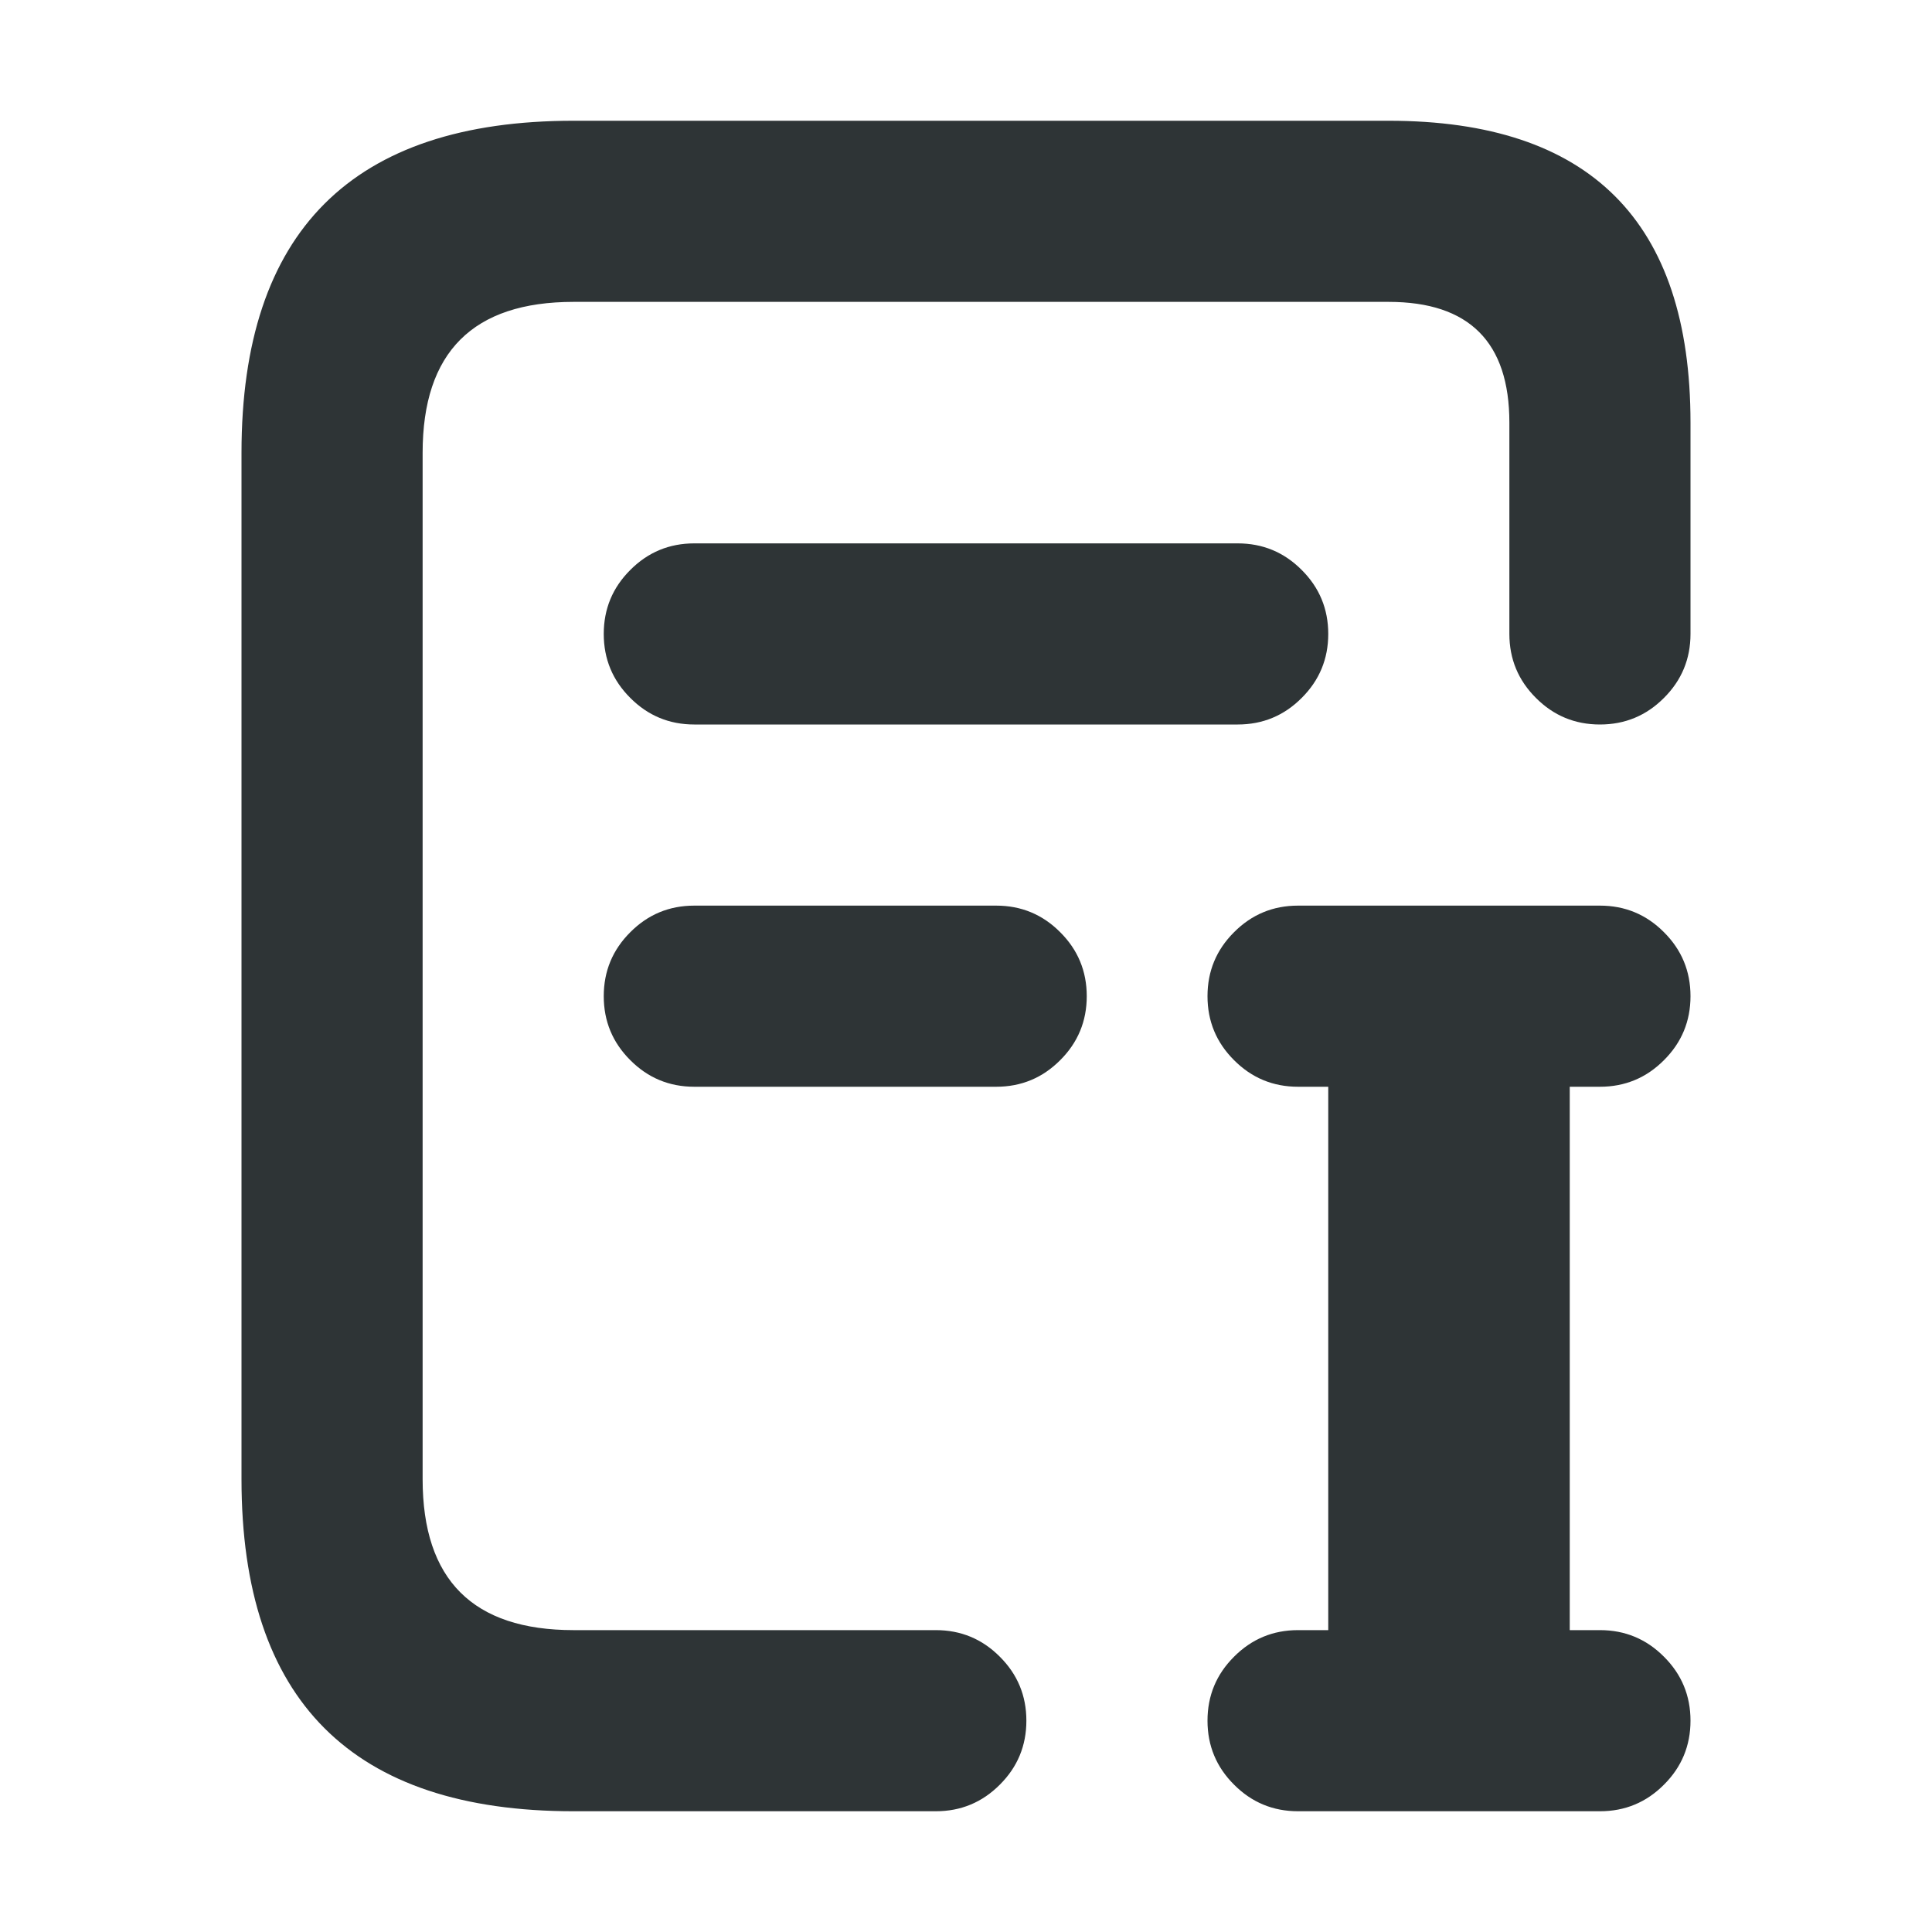
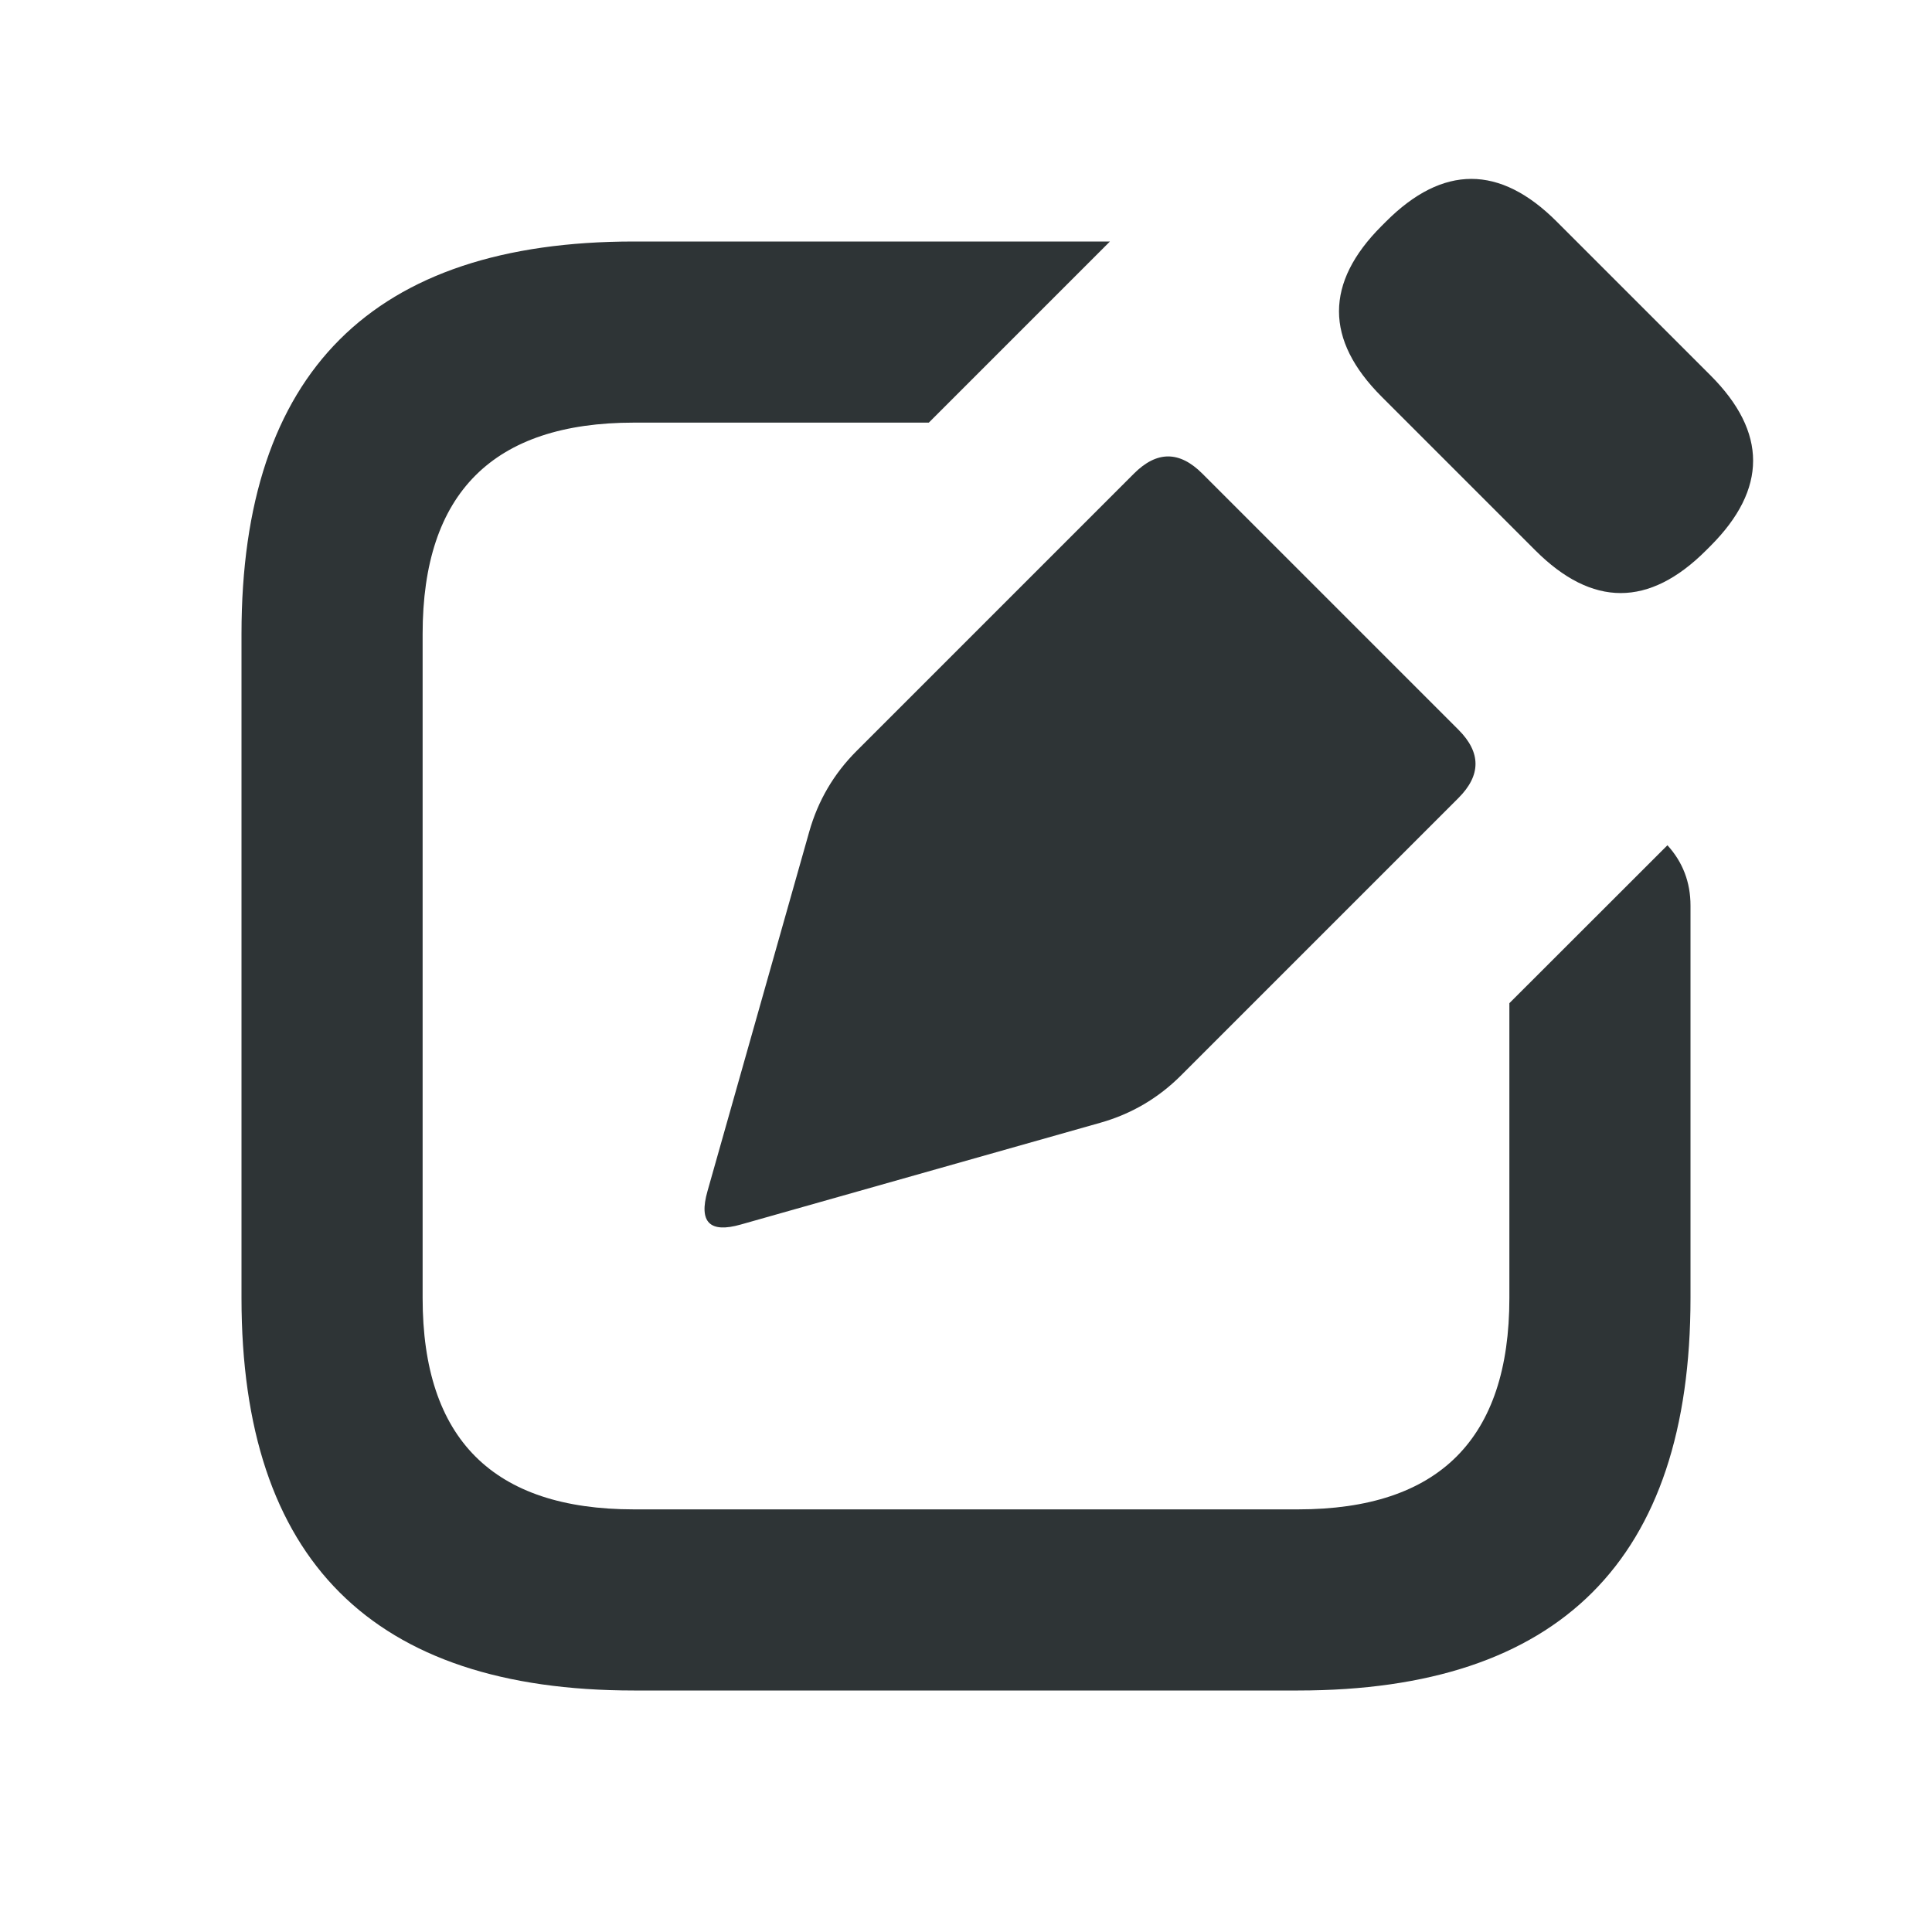
<svg xmlns="http://www.w3.org/2000/svg" height="16px" viewBox="0 0 16 16" width="16px">
-   <path fill="#2e3436" d="M12.5 5.25L12.5 3.5Q12.5 2.5 11.5 2.5L4.75 2.5Q3.5 2.5 3.5 3.75L3.5 12.25Q3.5 13.5 4.75 13.5L7.75 13.5Q8.061 13.5 8.28 13.72Q8.5 13.939 8.5 14.25Q8.5 14.561 8.28 14.78Q8.061 15 7.75 15L4.75 15Q2 15 2 12.25L2 3.75Q2 1 4.75 1L11.5 1Q14 1 14 3.5L14 5.25Q14 5.561 13.78 5.78Q13.561 6 13.25 6Q12.939 6 12.72 5.78Q12.5 5.561 12.5 5.25ZM10.75 7.5L13.25 7.5Q13.561 7.5 13.78 7.72Q14 7.939 14 8.25Q14 8.561 13.78 8.78Q13.561 9 13.25 9L13 9L13 13.5L13.25 13.5Q13.561 13.5 13.78 13.72Q14 13.939 14 14.25Q14 14.561 13.78 14.78Q13.561 15 13.25 15L10.75 15Q10.439 15 10.22 14.78Q10 14.561 10 14.25Q10 13.939 10.22 13.72Q10.439 13.5 10.75 13.5L11 13.5L11 9L10.75 9Q10.439 9 10.22 8.78Q10 8.561 10 8.25Q10 7.939 10.22 7.72Q10.439 7.5 10.75 7.5ZM5.75 4.5L10.25 4.5Q10.561 4.5 10.78 4.72Q11 4.939 11 5.25Q11 5.561 10.78 5.78Q10.561 6 10.25 6L5.75 6Q5.439 6 5.22 5.78Q5 5.561 5 5.25Q5 4.939 5.22 4.72Q5.439 4.5 5.75 4.5ZM5.75 7.5L8.25 7.5Q8.561 7.5 8.78 7.72Q9 7.939 9 8.25Q9 8.561 8.78 8.78Q8.561 9 8.25 9L5.75 9Q5.439 9 5.22 8.78Q5 8.561 5 8.25Q5 7.939 5.22 7.72Q5.439 7.5 5.75 7.5Z" />
+   <path fill="#2e3436" d="M12.5 8.308L13.809 7Q14 7.21 14 7.5L14 10.75Q14 14 10.75 14L5.25 14Q2 14 2 10.75L2 5.25Q2 2 5.25 2L9.192 2L7.692 3.5L5.25 3.5Q3.5 3.5 3.5 5.25L3.5 10.75Q3.5 12.5 5.25 12.5L10.75 12.5Q12.5 12.5 12.5 10.75ZM5.859 9.865L6.702 6.887Q6.811 6.502 7.094 6.219L9.391 3.922Q9.533 3.78 9.674 3.78Q9.815 3.78 9.957 3.922L12.078 6.043Q12.361 6.326 12.078 6.609L9.781 8.906Q9.498 9.189 9.113 9.298L6.135 10.141Q5.942 10.196 5.873 10.127Q5.804 10.058 5.859 9.865ZM11.442 1.871L11.478 1.835Q12.185 1.128 12.892 1.835L14.165 3.108Q14.872 3.815 14.165 4.522L14.129 4.558Q13.422 5.265 12.715 4.558L11.442 3.285Q11.089 2.932 11.089 2.578Q11.089 2.224 11.442 1.871Z" />
</svg>
